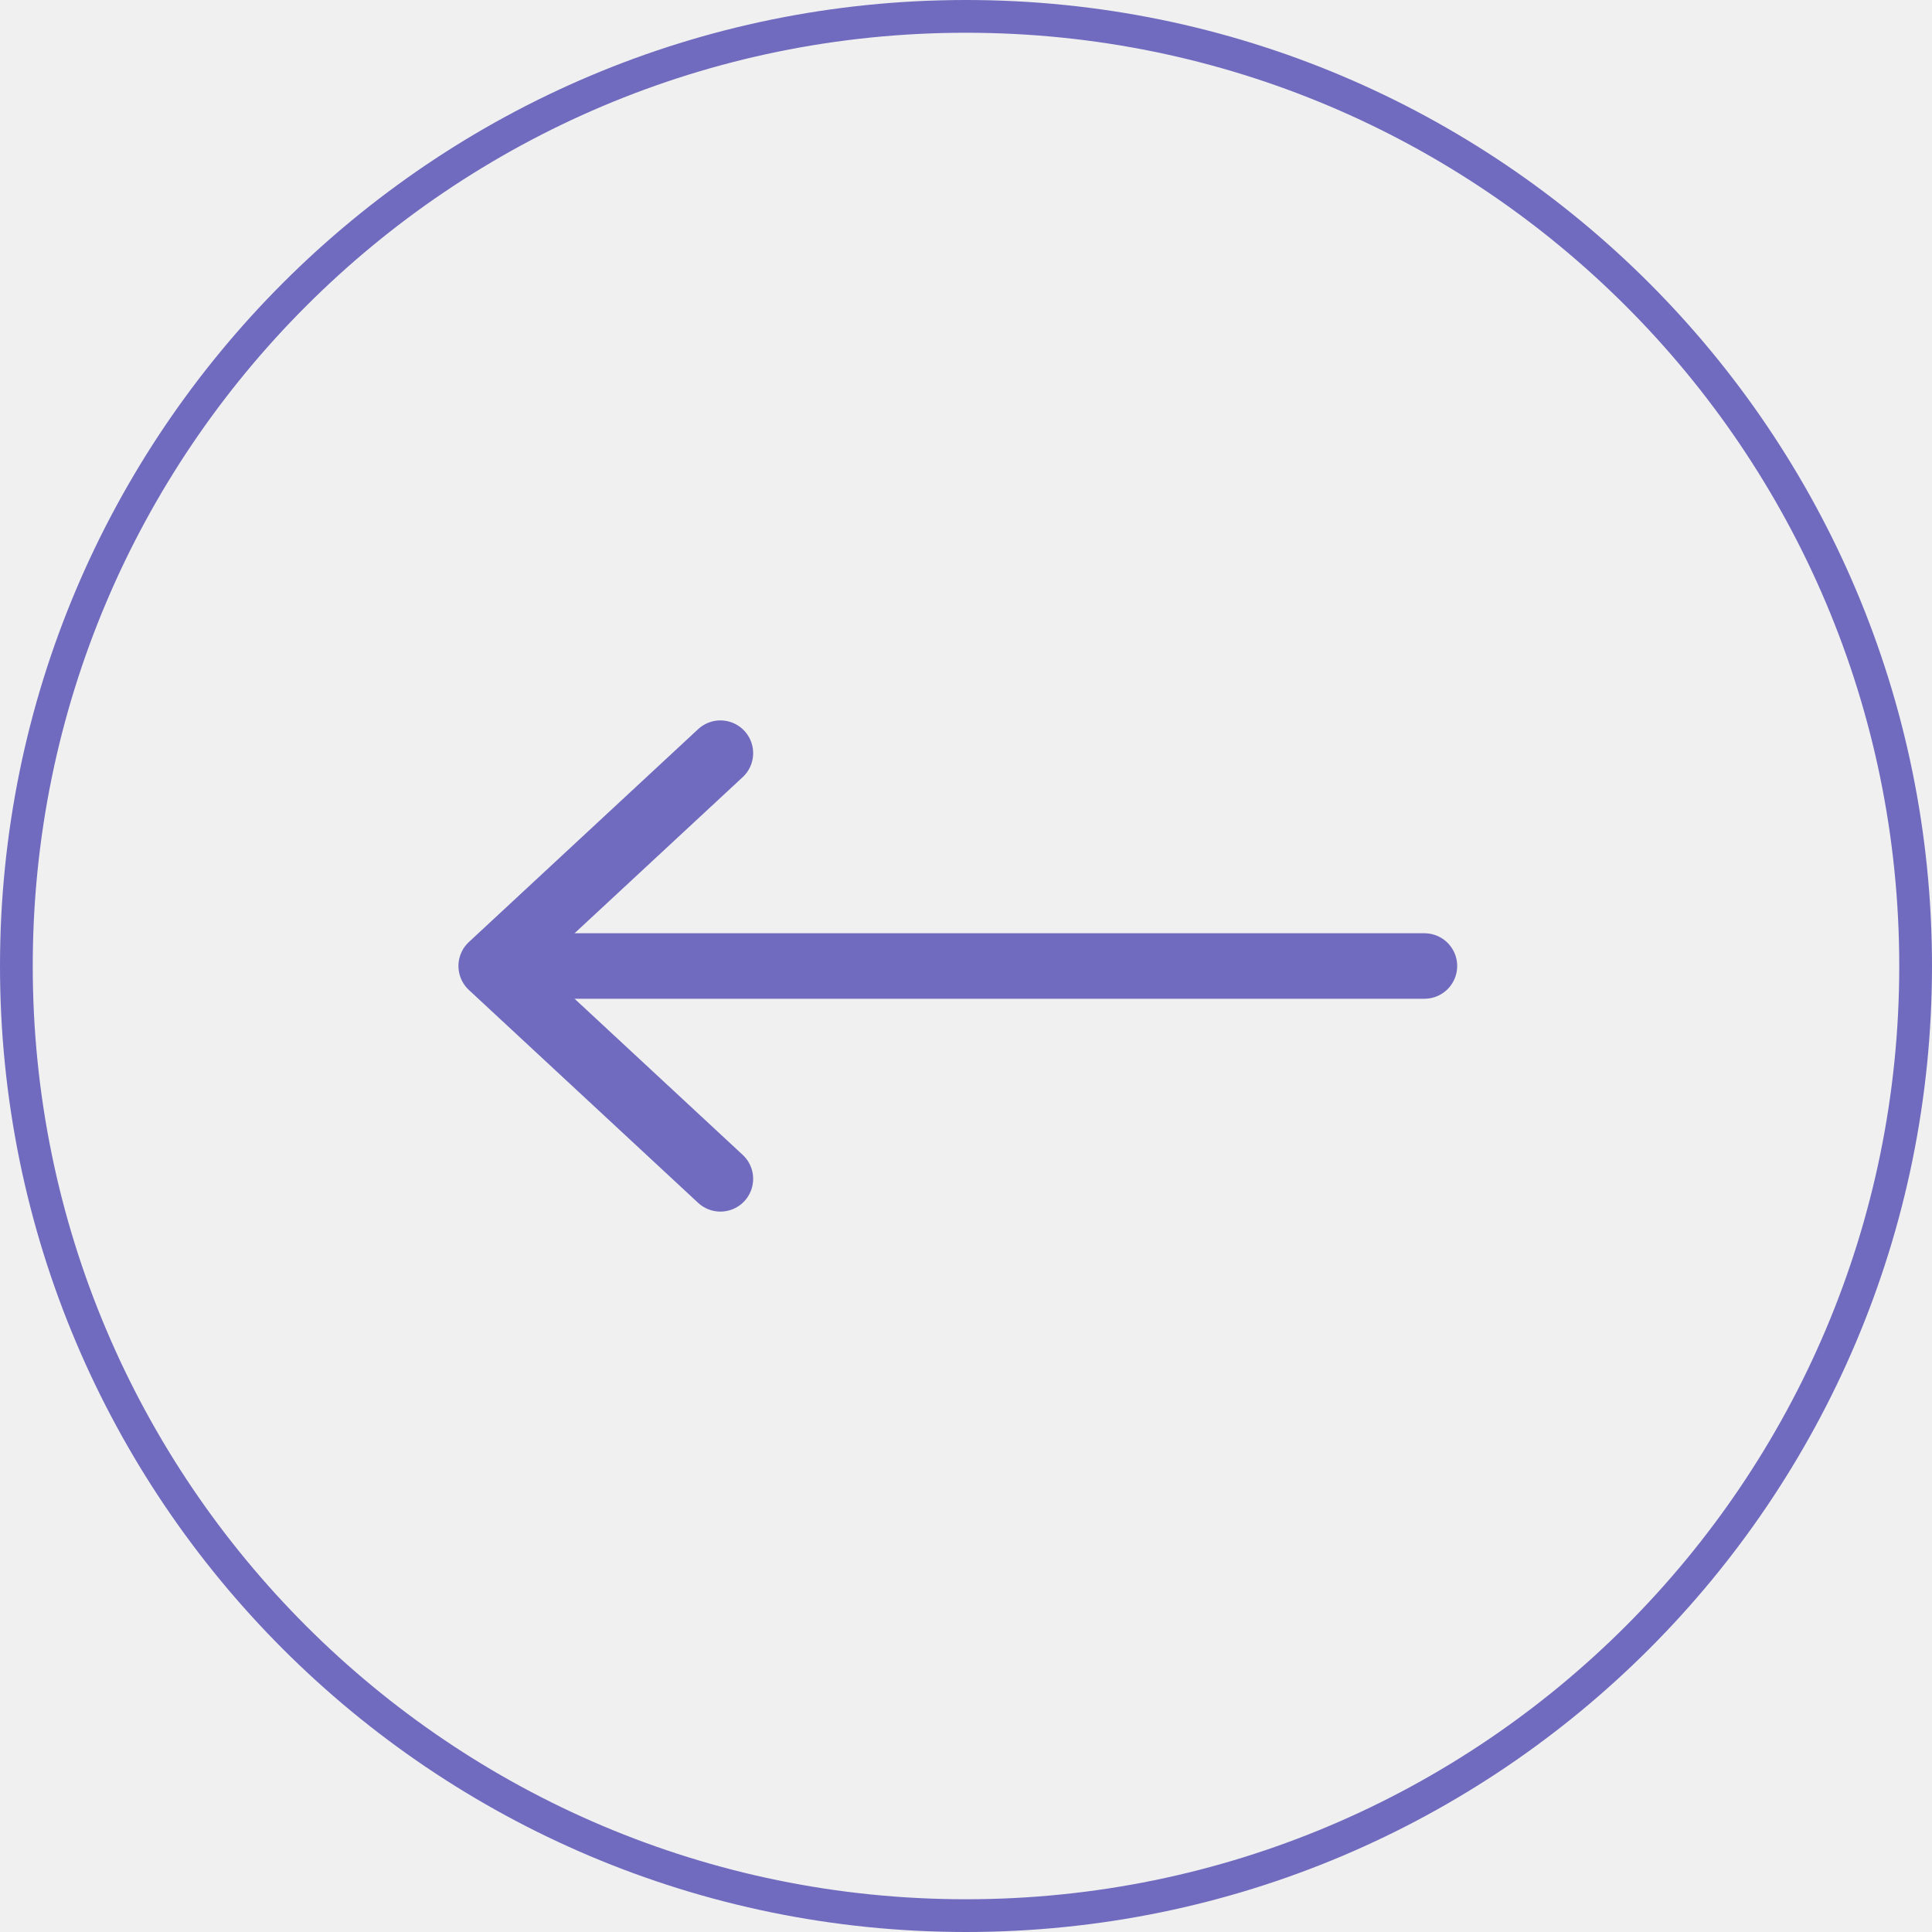
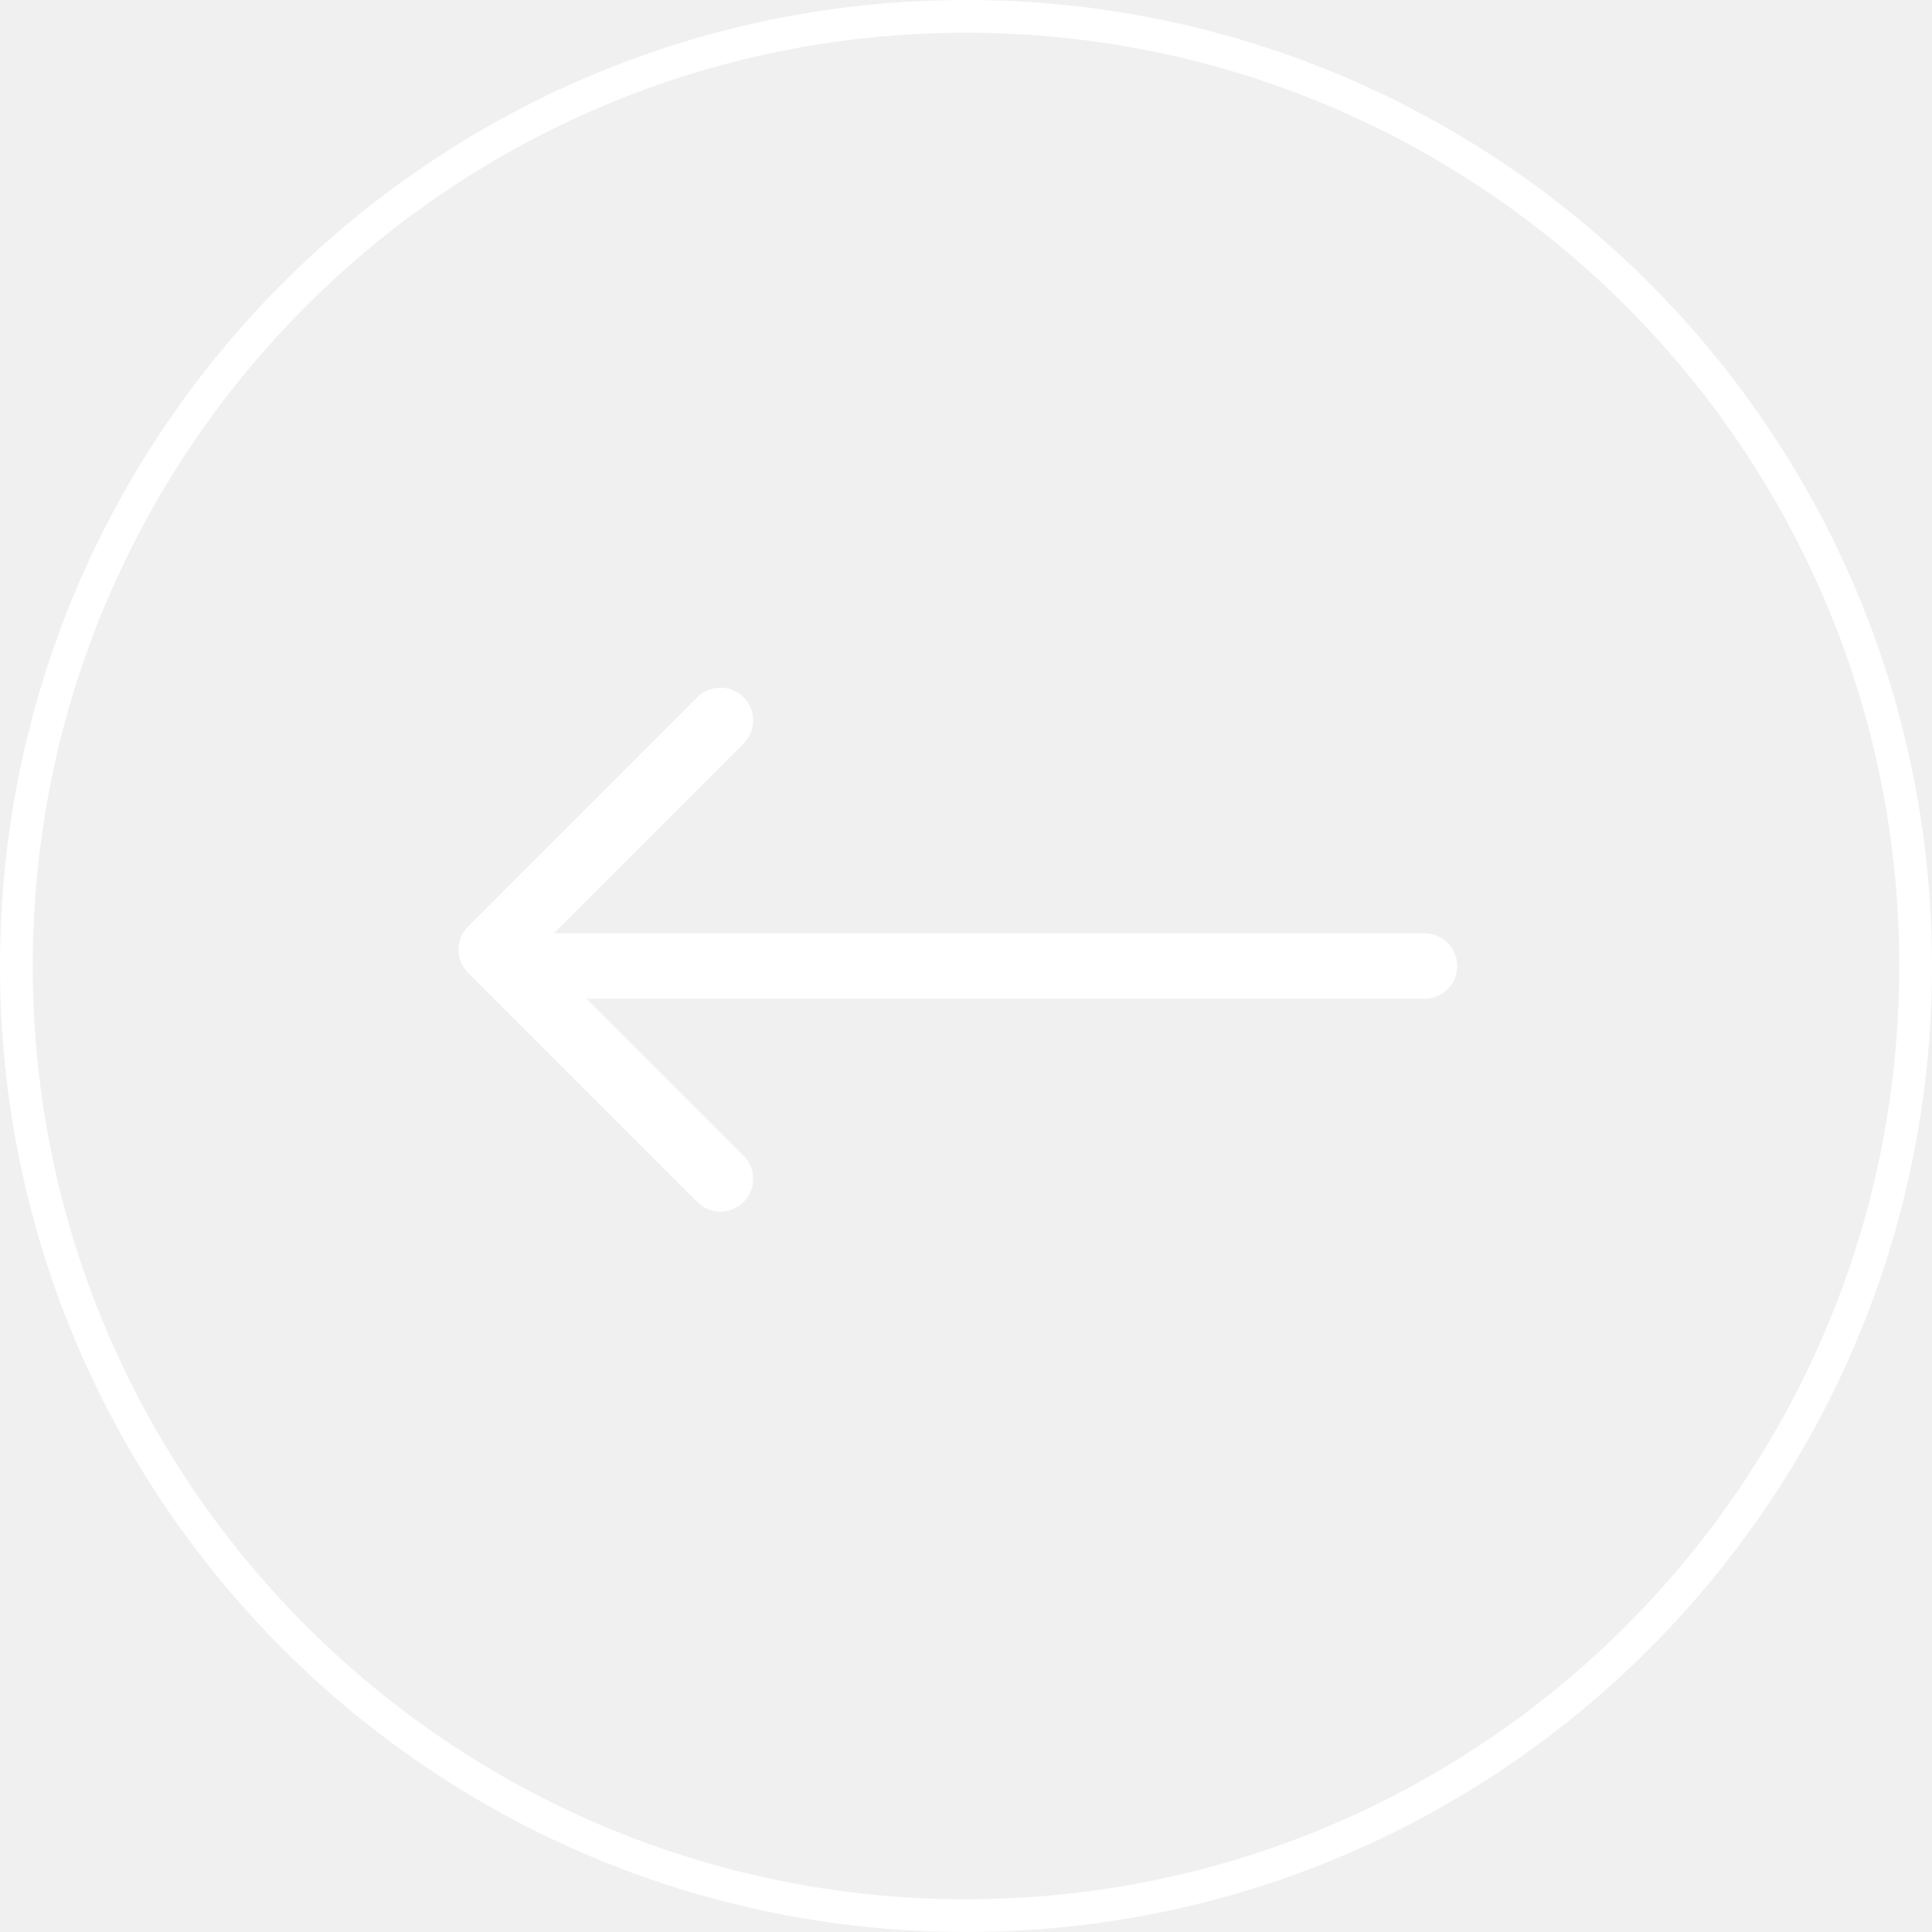
<svg xmlns="http://www.w3.org/2000/svg" width="59" height="59" viewBox="0 0 59 59" fill="none">
-   <rect x="0.5" y="0.5" width="58" height="58" rx="29" stroke="#706BBF" />
-   <path d="M43.5 29.5L15.5 29.5" stroke="#706BBF" stroke-width="2" stroke-linecap="round" stroke-linejoin="round" />
-   <path d="M22 36L15 29.5L22 23" stroke="#706BBF" stroke-width="2" stroke-linecap="round" stroke-linejoin="round" />
+   <rect x="58.5" y="58.5" width="58" height="58" rx="29" transform="rotate(-180 58.5 58.5)" stroke="white" />
+   <path d="M43.5 29.5L15.5 29.5" stroke="white" stroke-width="2" stroke-linecap="round" stroke-linejoin="round" />
+   <path d="M22 36L15 29L22 22" stroke="white" stroke-width="2" stroke-linecap="round" stroke-linejoin="round" />
</svg>
